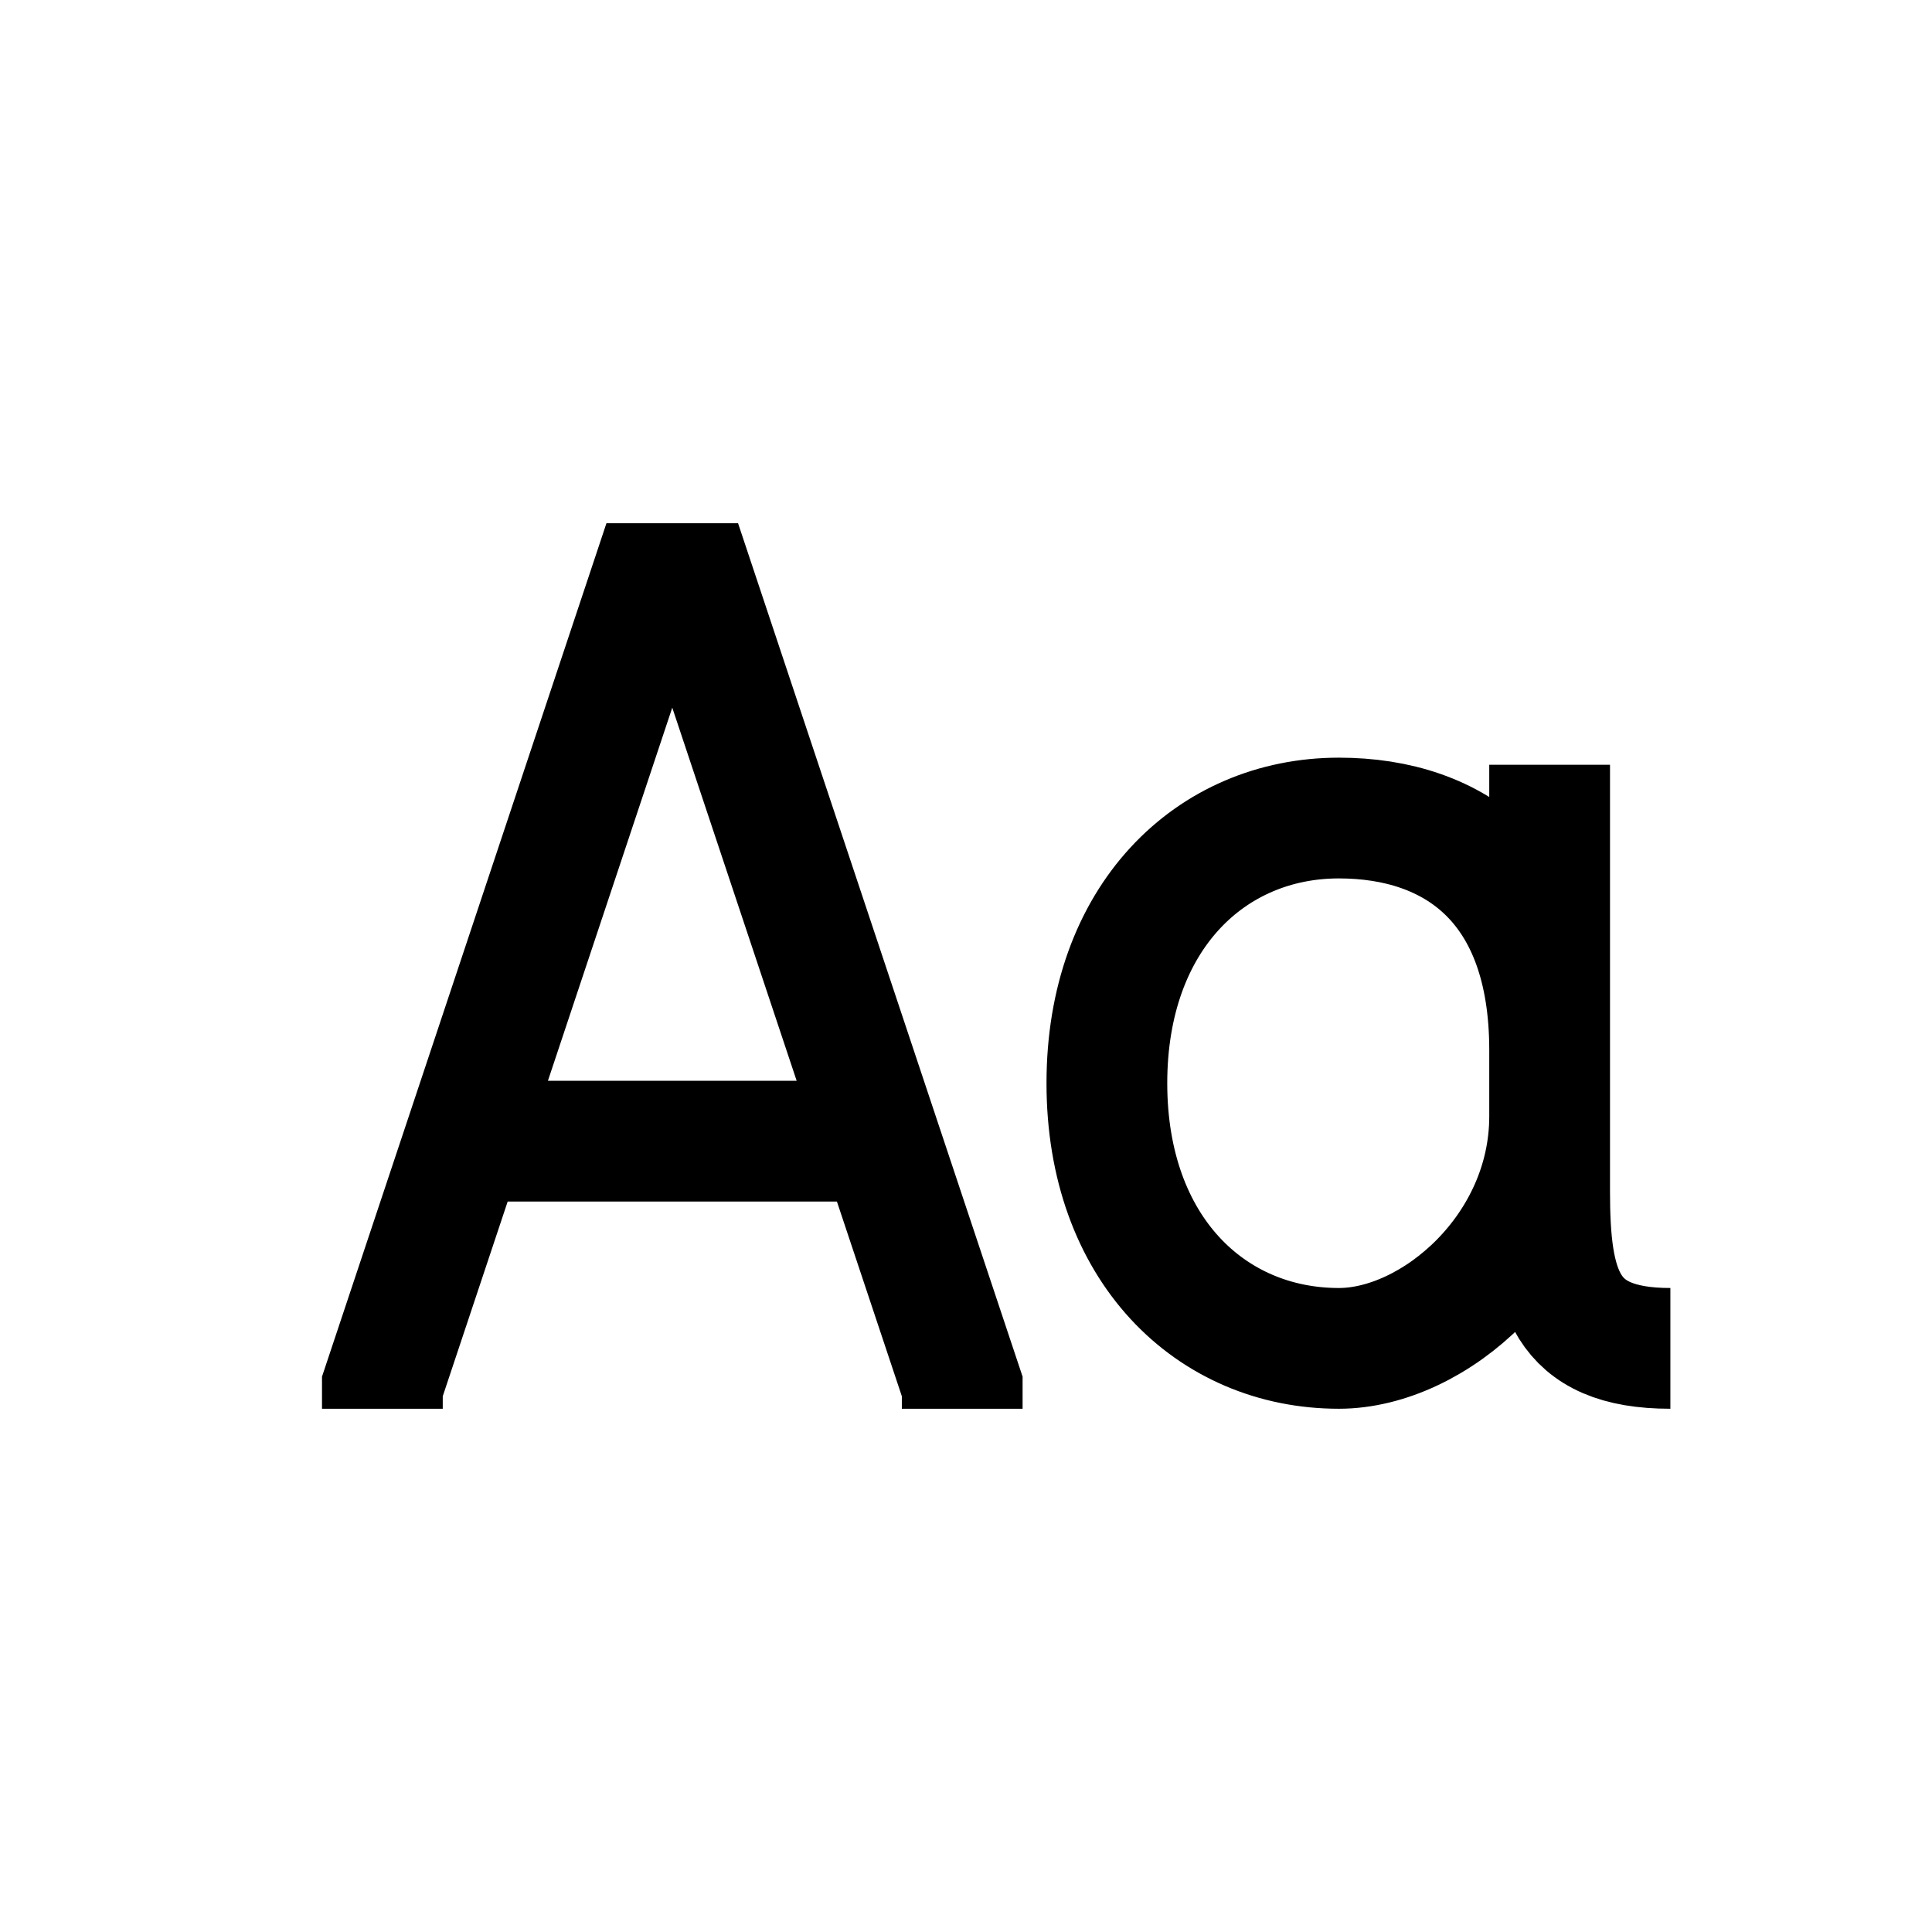
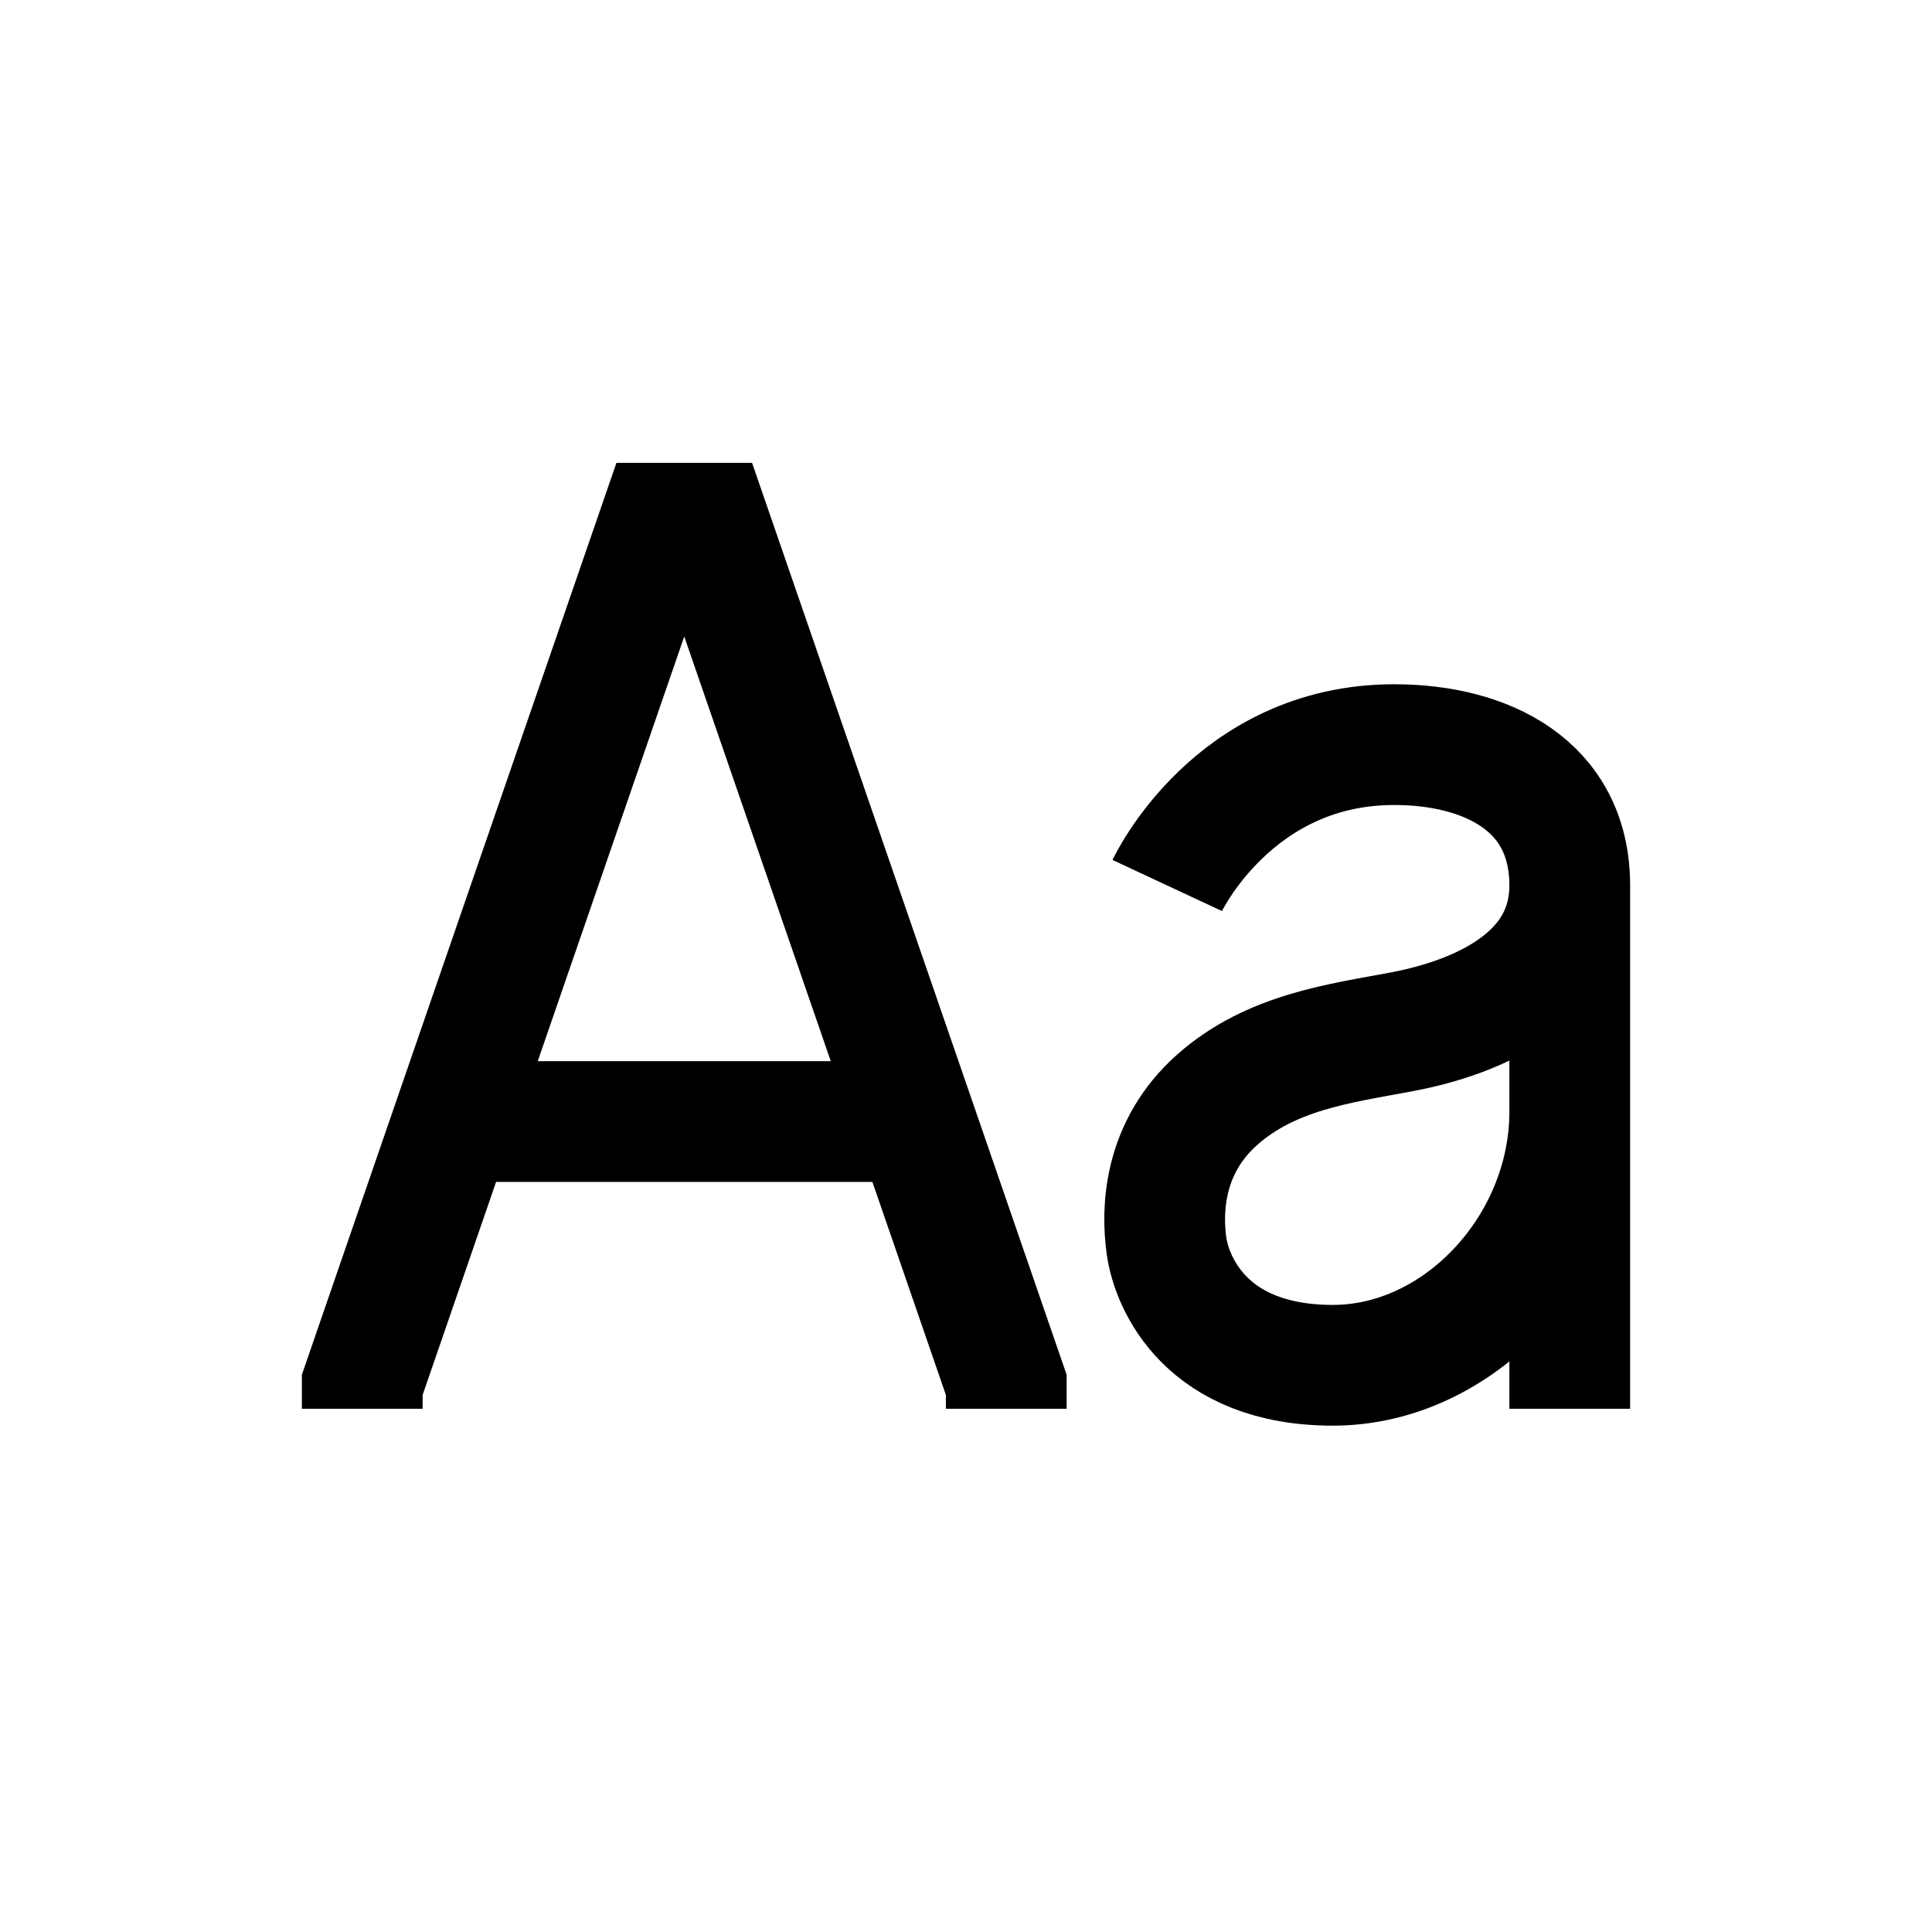
<svg xmlns="http://www.w3.org/2000/svg" viewBox="0 0 24 24" style="fill: none" stroke="currentColor" stroke-width="1.5">
-   <path d="M4.75 17.5V17.223L5.766 14.176M5.766 14.176L8.074 7.25H8.628L10.937 14.176L11.953 17.223V17.5M10.937 14.176H5.766" vector-effect="non-scaling-stroke" />
-   <path d="M19.25 9.5C19.25 9.5 19.25 13.553 19.25 14.789C19.25 16.024 19.432 16.75 20.75 16.75M19.25 13.044C19.25 10.985 18.073 10.162 16.632 10.162C15.04 10.162 13.75 11.397 13.75 13.456C13.75 15.515 15.04 16.75 16.632 16.75C17.809 16.75 19.25 15.515 19.25 13.868" vector-effect="non-scaling-stroke" />
+   <path d="M4.5 17.5V17.203L5.628 13.932M5.628 13.932L8.192 6.5H8.808L11.372 13.932L12.5 17.203V17.5M11.372 13.932H5.628" vector-effect="non-scaling-stroke" />
+   <path d="M19.5 13.81V11M19.5 13.81C19.5 15.484 18.13 16.96 16.558 16.96C14.985 16.96 14.559 15.941 14.492 15.484C14.426 15.027 14.454 14.252 15.121 13.661C15.787 13.07 16.642 12.962 17.401 12.82C18.159 12.679 19.5 12.25 19.5 11M19.5 13.81V17.5M19.5 11C19.5 9.75 18.454 9.25 17.319 9.25C15.317 9.25 14.5 11 14.5 11" vector-effect="non-scaling-stroke" />
</svg>
